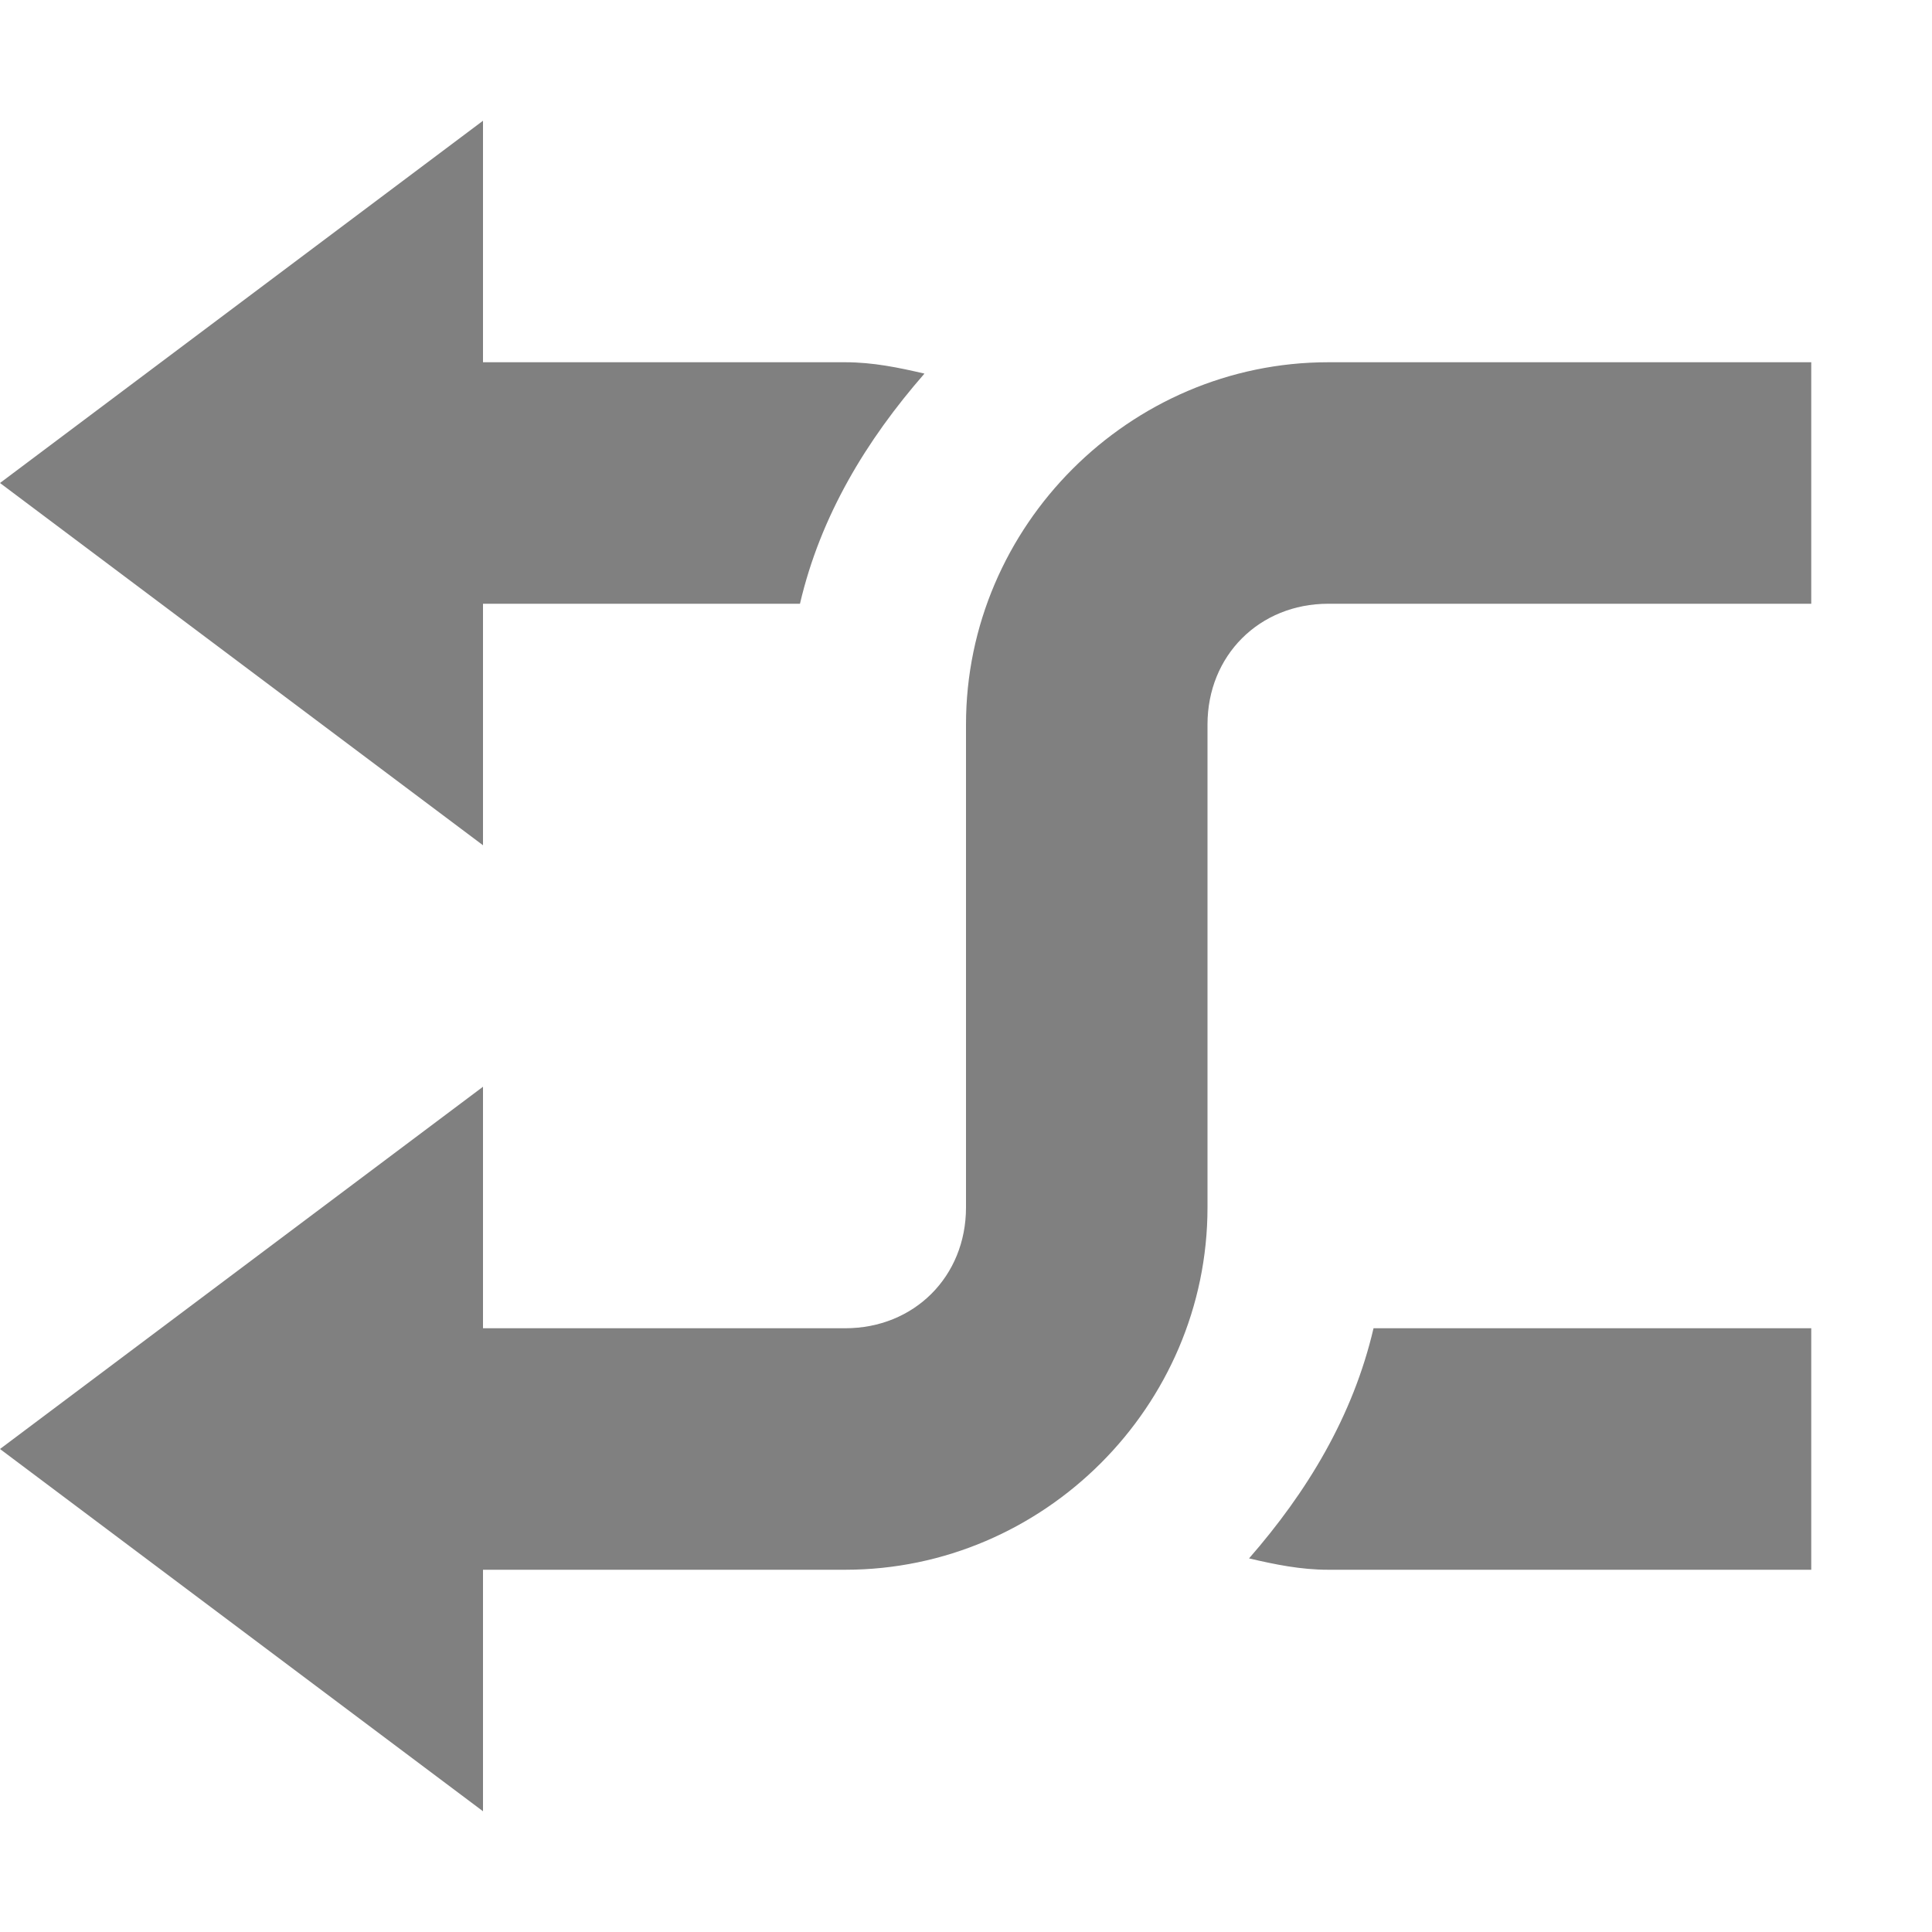
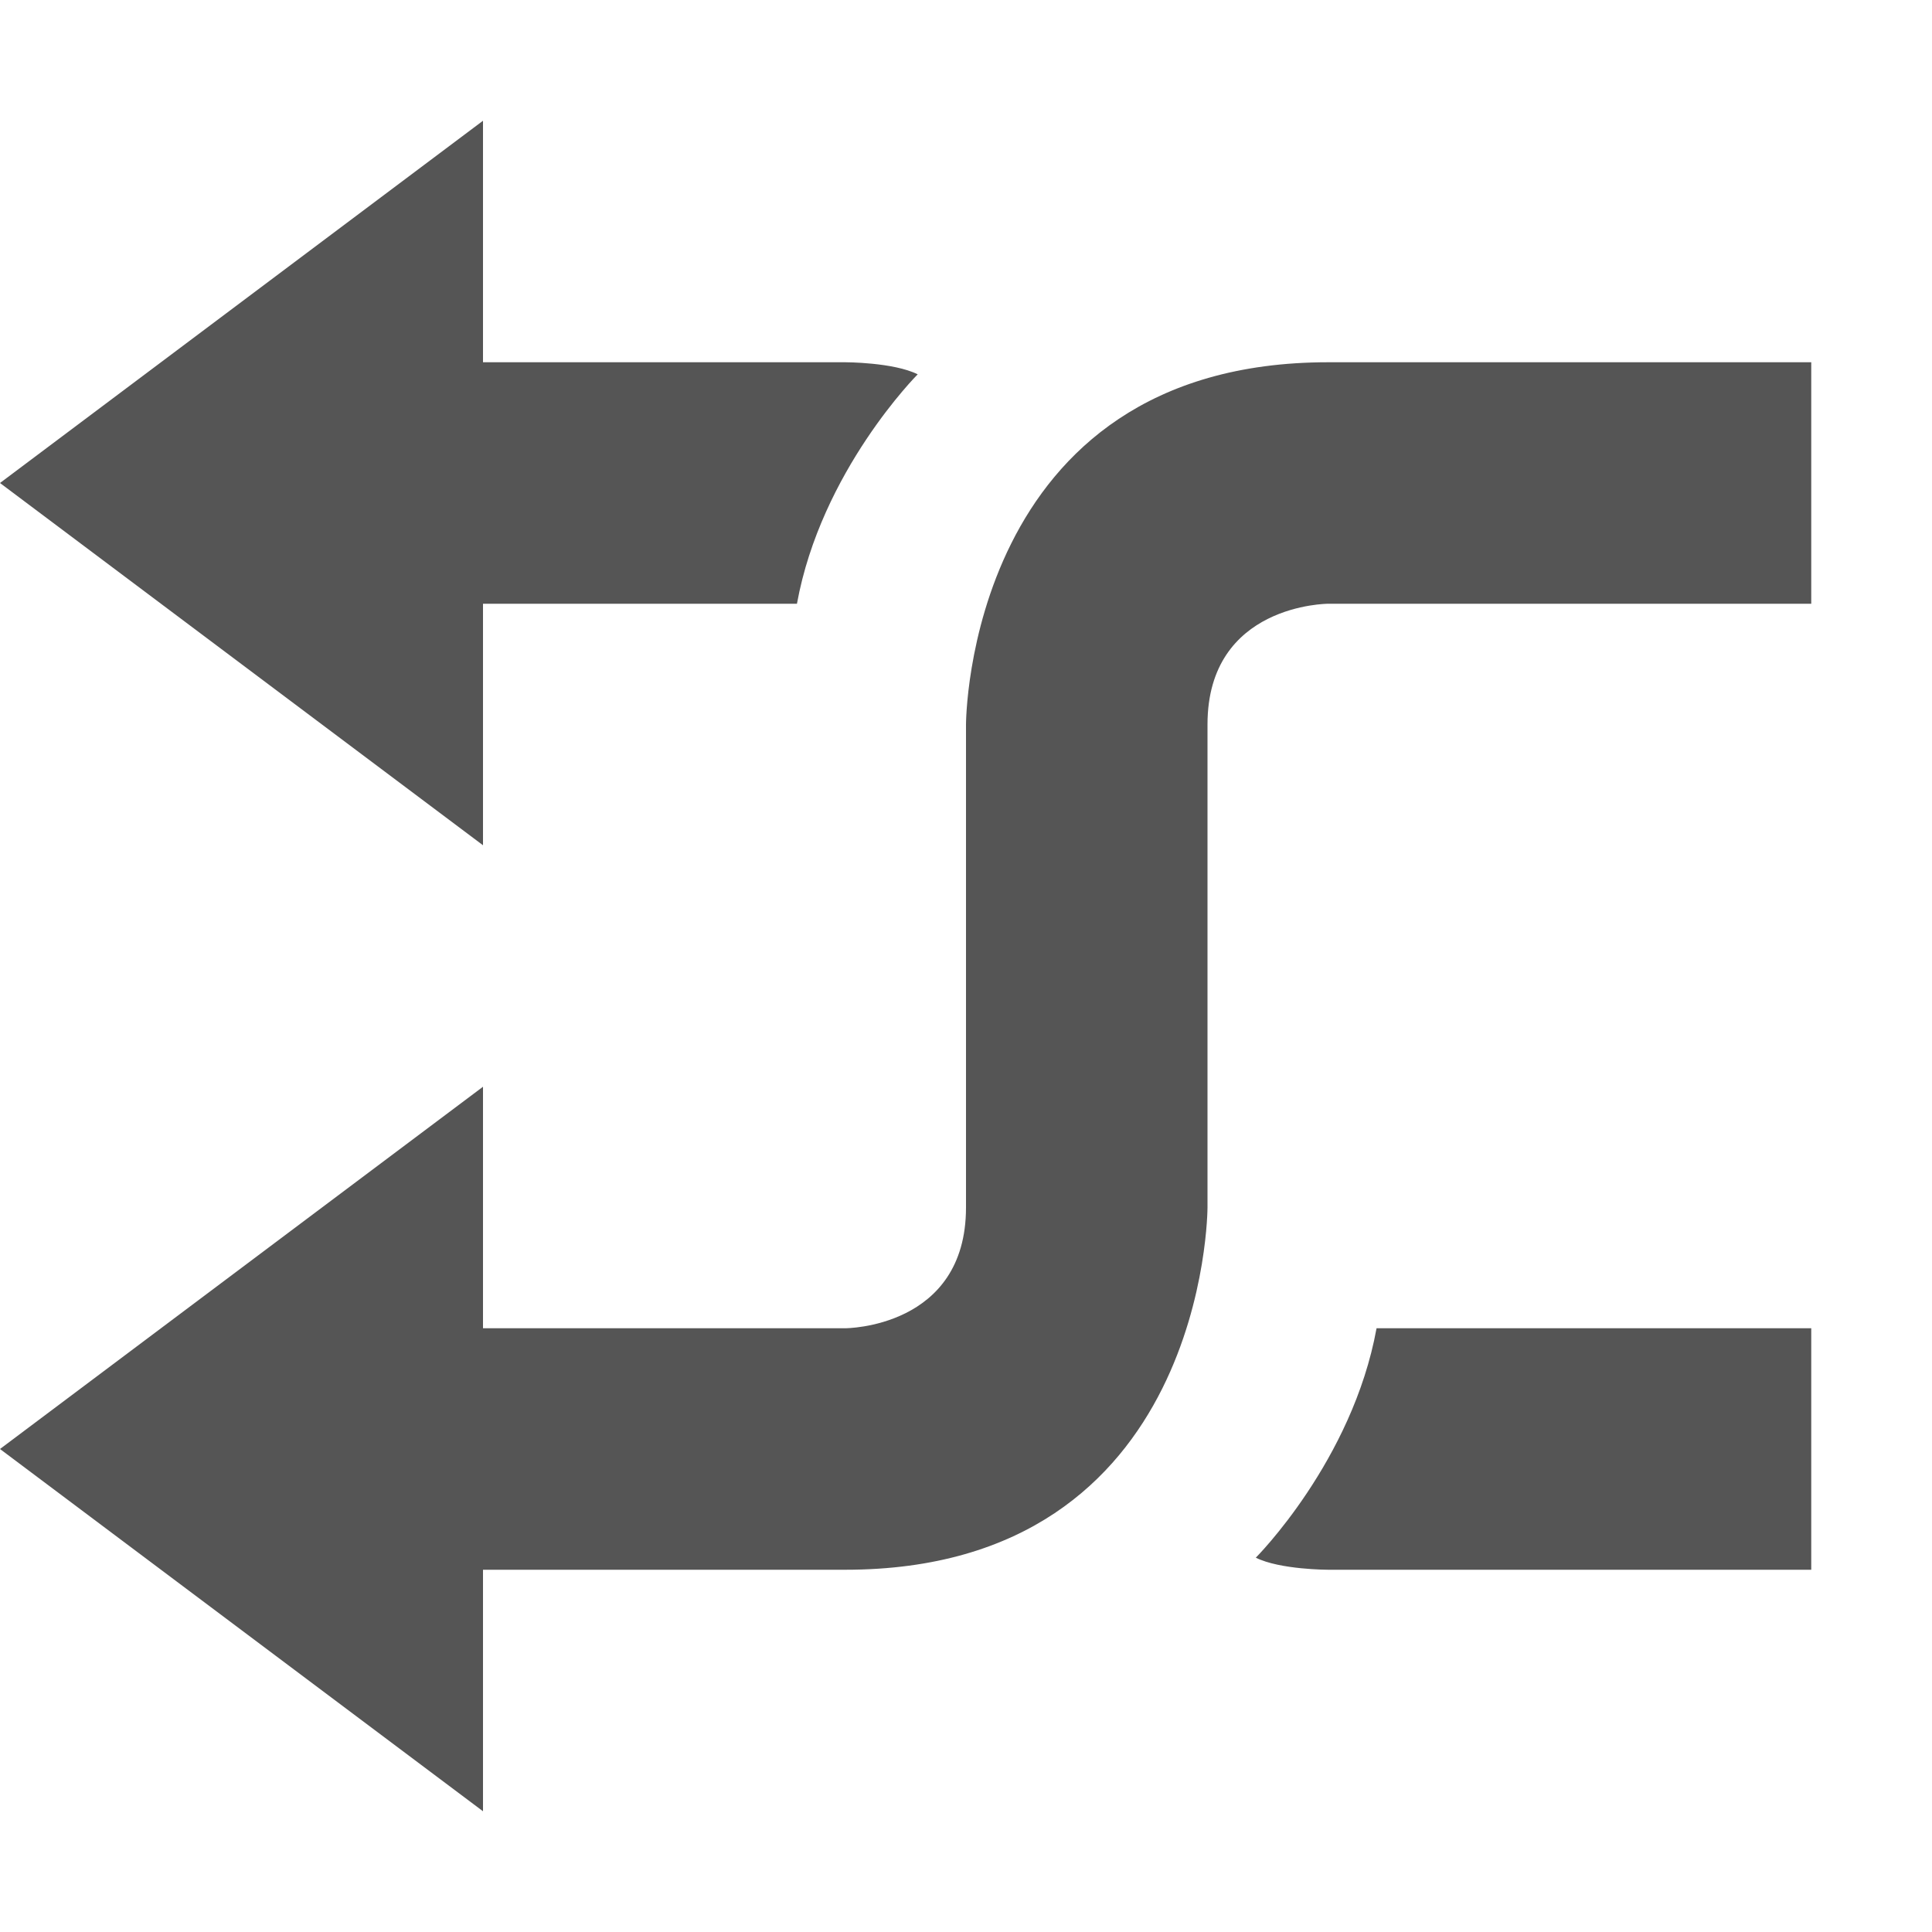
- <svg xmlns="http://www.w3.org/2000/svg" xmlns:ns1="http://www.openswatchbook.org/uri/2009/osb" height="16" id="svg7384" style="enable-background:new" version="1.1" width="16">
-   <defs id="defs7386">
-     <linearGradient id="linearGradient6882" ns1:paint="solid">
-       <stop id="stop6884" offset="0" style="stop-color:#555555;stop-opacity:1;" />
-     </linearGradient>
-     <linearGradient id="linearGradient5606" ns1:paint="solid">
-       <stop id="stop5608" offset="0" style="stop-color:#000000;stop-opacity:1;" />
-     </linearGradient>
-   </defs>
-   <g id="layer12" style="display:inline" transform="translate(-385.0002,206)" />
-   <g id="layer1" style="display:inline" transform="translate(-144,-41)">
-     <path d="m 148,42 -4,3 4,3 0,-2 2.625,0 c 0.17,-0.729 0.55,-1.355 1.031,-1.906 C 151.441,44.044 151.23,44 151,44 l -3,0 0,-2 z m 7,2 c -1.645,0 -3,1.355 -3,3 l 0,4 c 0,0.571 -0.429,1 -1,1 l -3,0 0,-2 -4,3 4,3 0,-2 3,0 c 1.645,0 3,-1.355 3,-3 l 0,-4 c 0,-0.571 0.429,-1 1,-1 l 4,0 0,-1.062 0,-0.938 -4,0 z m 0.375,8 c -0.17,0.729 -0.55,1.355 -1.031,1.906 C 154.559,53.956 154.77,54 155,54 l 4,0 0,-2 -3.625,0 z" id="path5064" style="color:#bebebe;text-indent:0;text-transform:none;block-progression:tb;fill:#000000;fill-opacity:0.498;stroke:none" />
-   </g>
+ <svg xmlns="http://www.w3.org/2000/svg" height="16" width="16">
+   <path d="m4 1v2h3s .4 0 .6.1c0 0-.8.8-1 1.9h-2.6v2l-4-3zm11 2v2h-4s-1 0-1 1v4s0 3-3 3h-3v2l-4-3 4-3v2h3s1 0 1-1v-4s0-3 3-3zm0 8v2h-4s-.4 0-.6-.1c0 0 .8-.8 1-1.9z" fill="#555" />
</svg>
